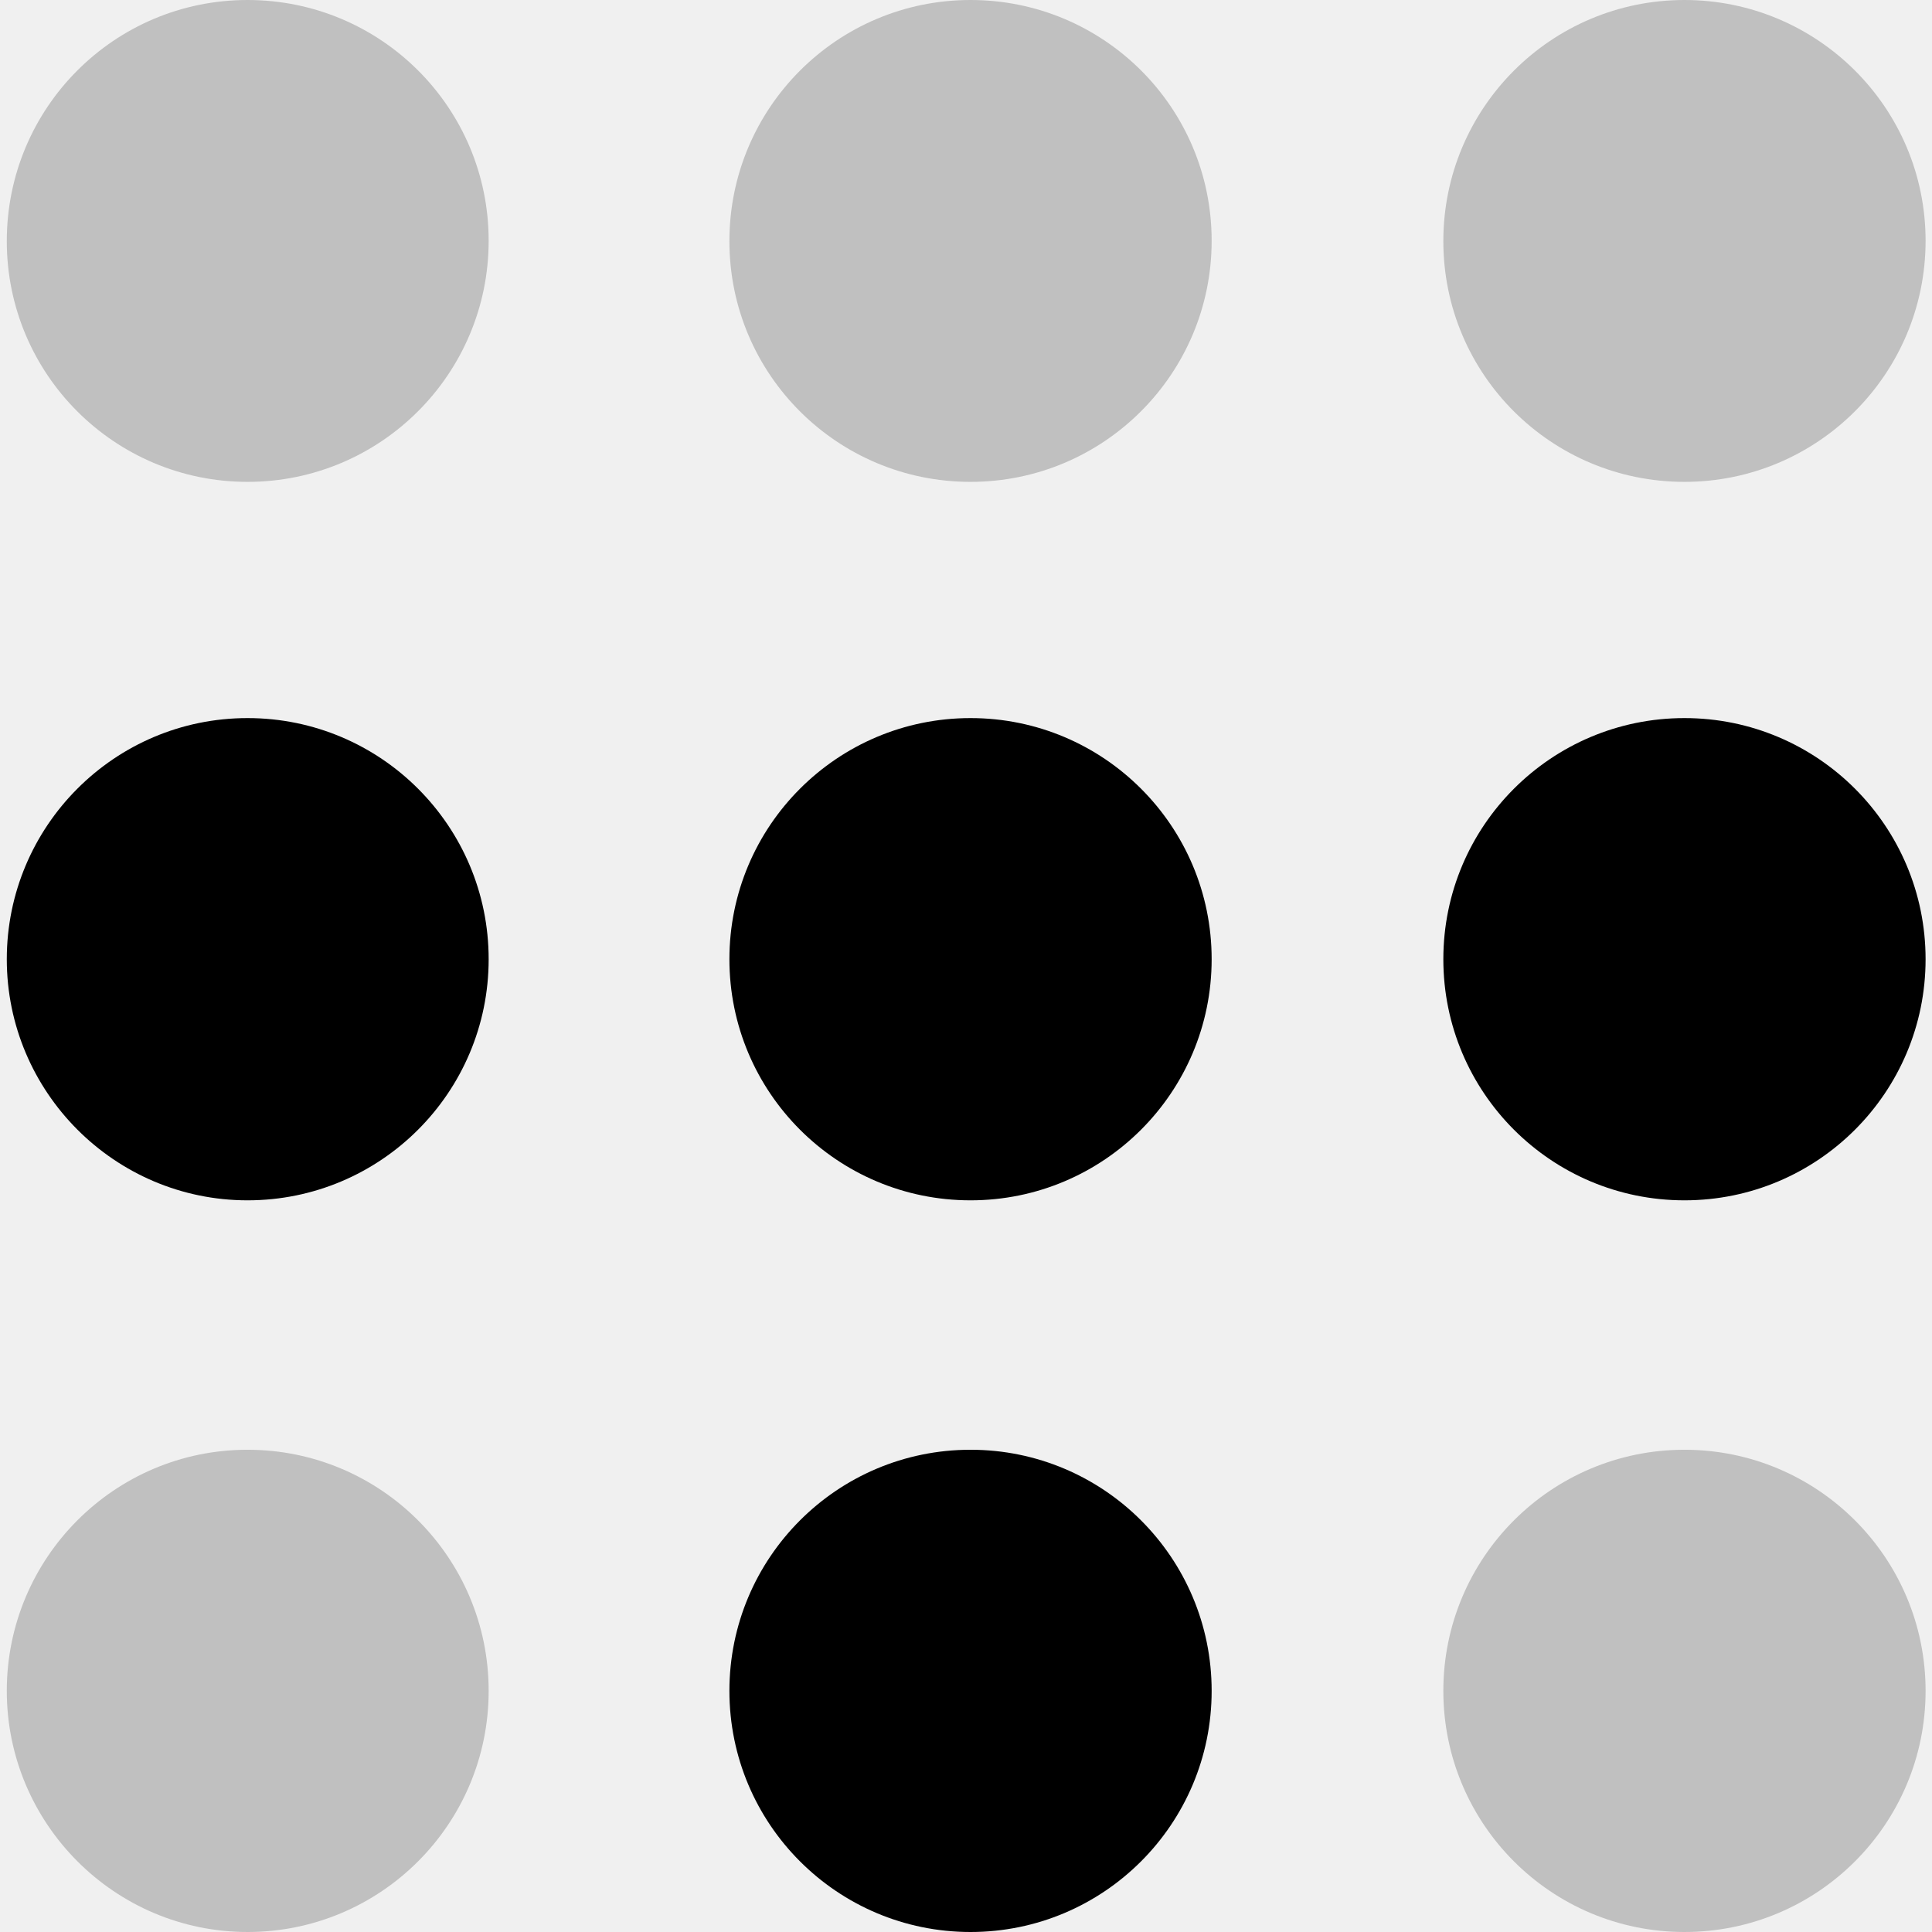
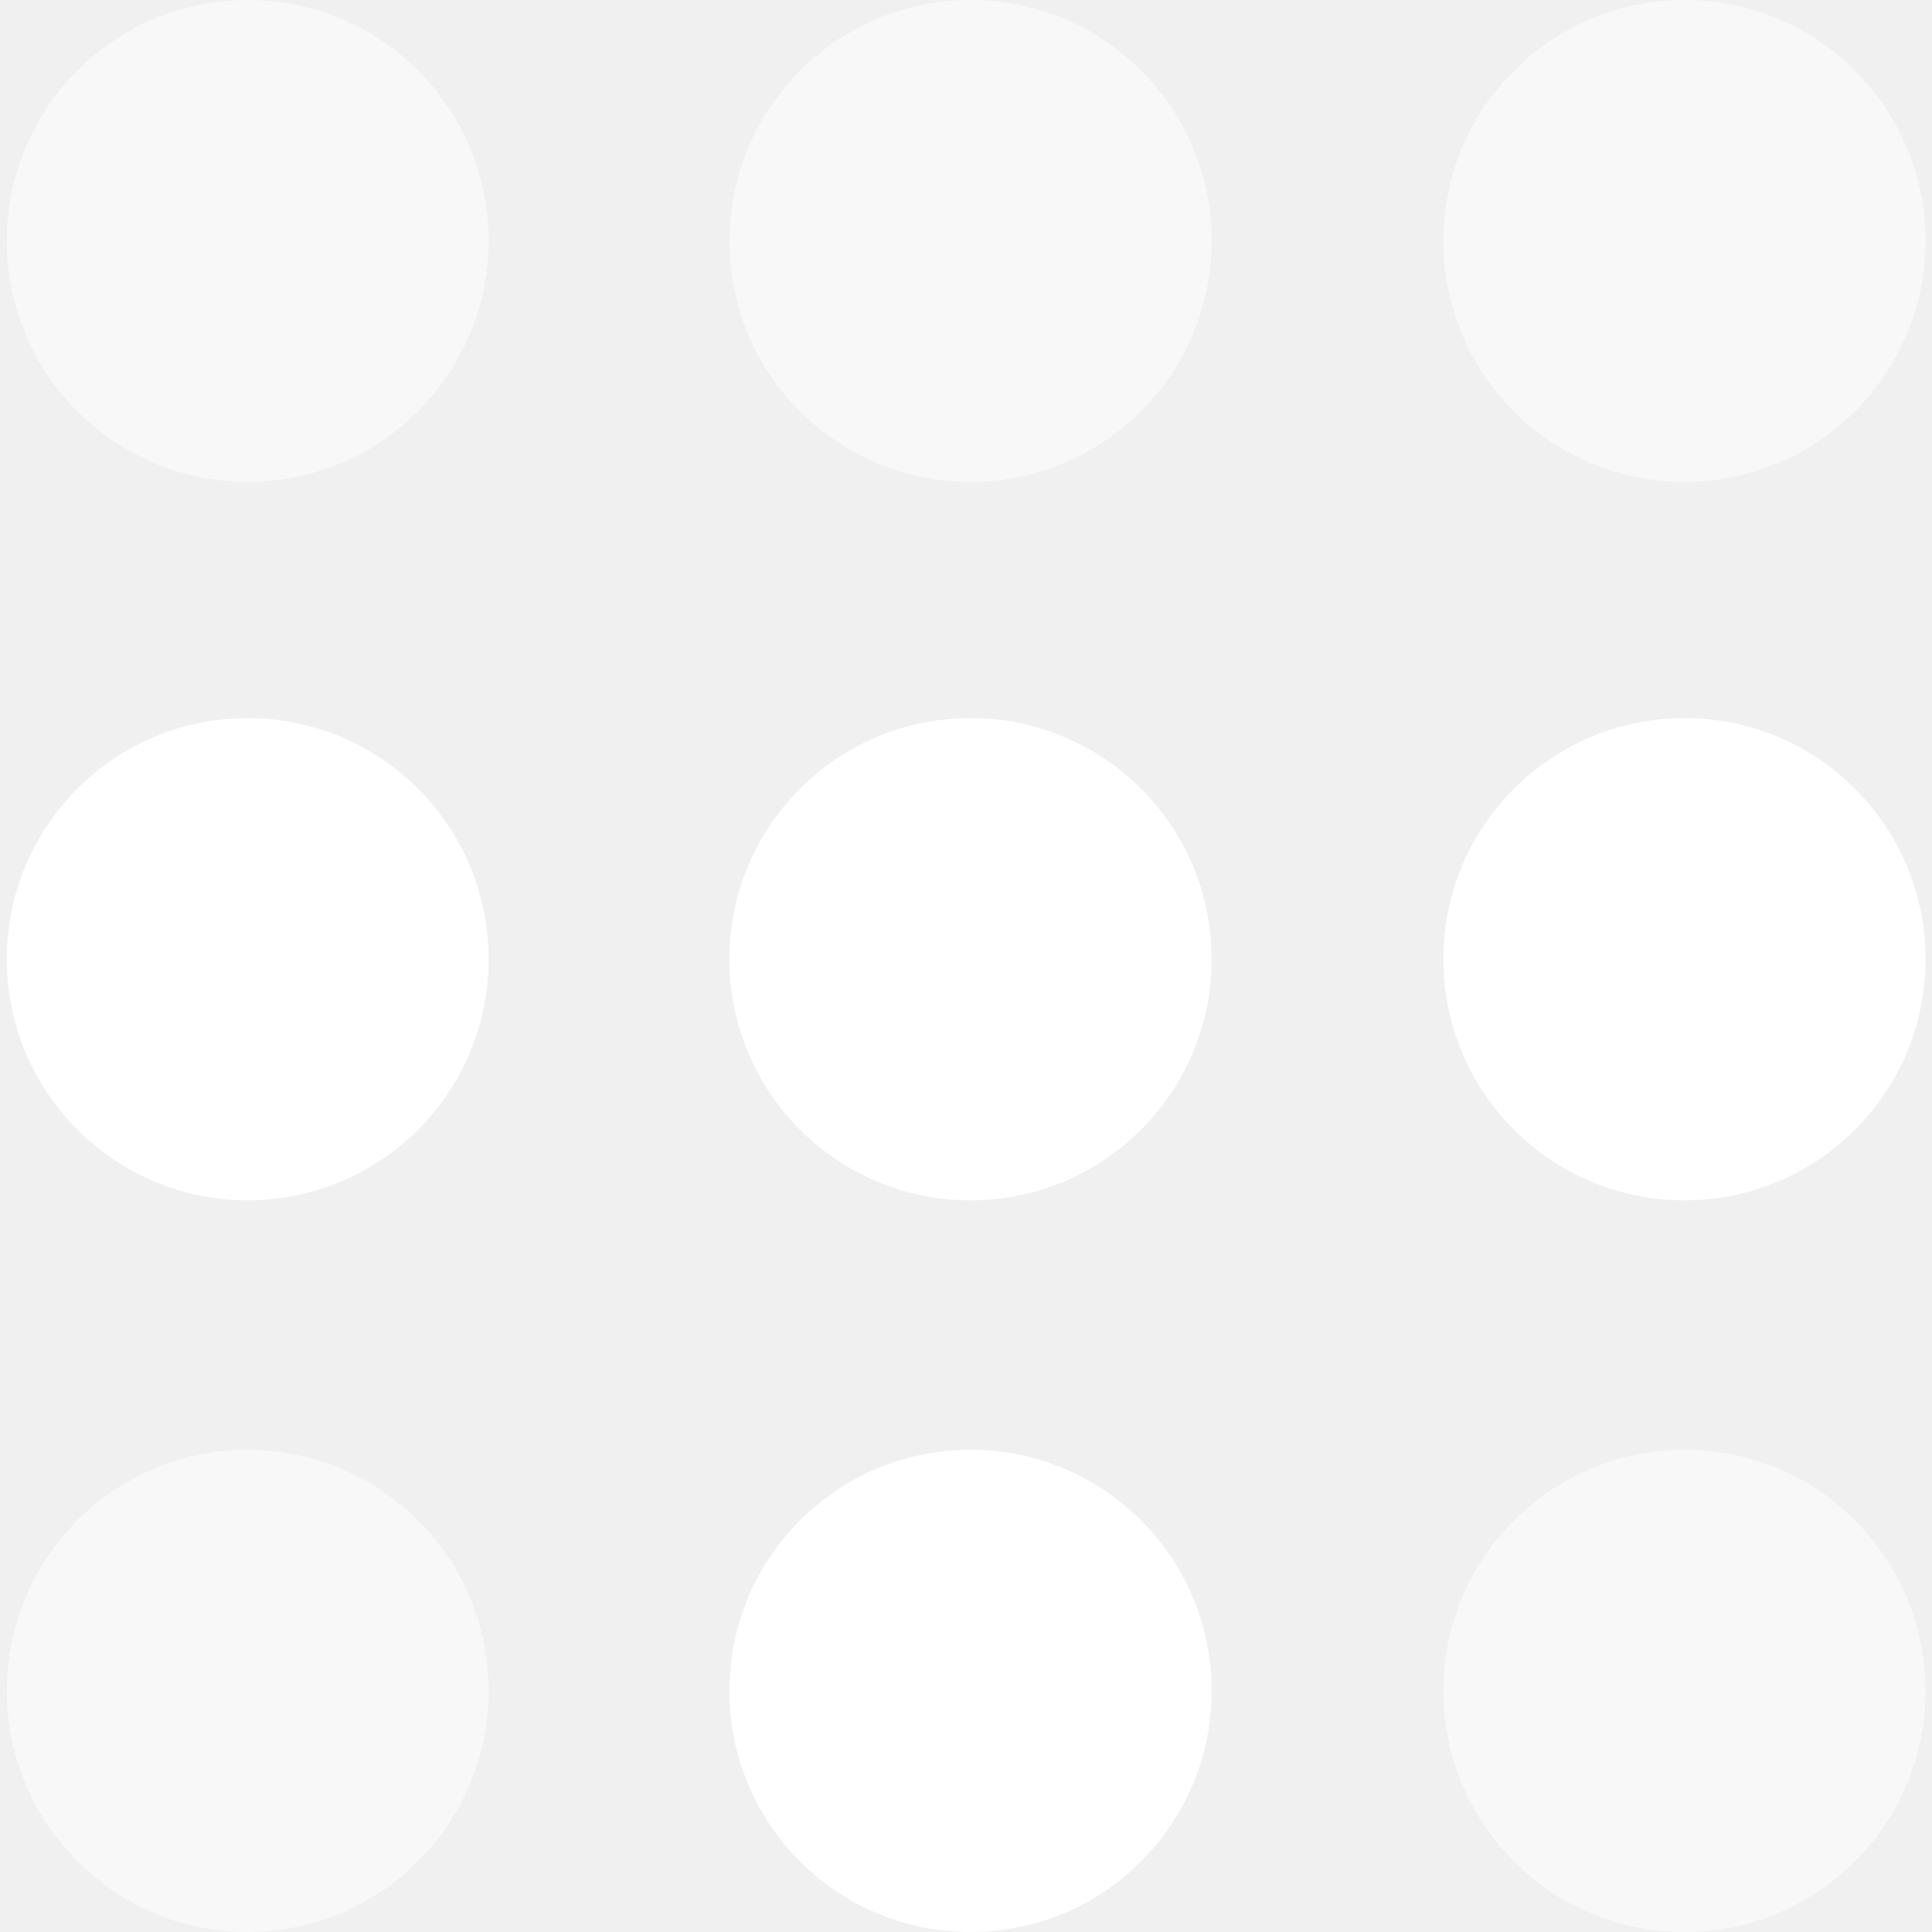
<svg xmlns="http://www.w3.org/2000/svg" xml:space="preserve" viewBox="0 0 512 512">
-   <path d="M65.6 318.1c35.3 0 63.9-28.6 63.9-63.9s-28.6-63.9-63.9-63.9S1.8 219 1.8 254.2s28.6 63.9 63.8 63.9m191.6 0c35.3 0 63.9-28.6 63.9-63.9s-28.6-63.9-63.9-63.9-63.9 28.6-63.9 63.9 28.6 63.9 63.9 63.9m0 193.9c35.3 0 63.9-28.6 63.9-63.9s-28.6-63.9-63.9-63.9-63.9 28.6-63.9 63.9 28.6 63.9 63.9 63.9m189.2-193.9c35.3 0 63.9-28.6 63.9-63.9s-28.6-63.9-63.9-63.9-63.9 28.6-63.9 63.9 28.6 63.9 63.9 63.9" />
-   <path d="M65.6 127.7c35.3 0 63.9-28.6 63.9-63.9S100.9 0 65.6 0 1.8 28.6 1.8 63.9s28.6 63.8 63.8 63.8m0 384.3c35.3 0 63.9-28.6 63.9-63.9s-28.6-63.9-63.9-63.9-63.8 28.7-63.8 63.9S30.4 512 65.6 512m191.6-384.3c35.3 0 63.9-28.6 63.9-63.9S292.5 0 257.2 0s-63.9 28.6-63.9 63.9 28.6 63.8 63.9 63.8m189.2 0c35.3 0 63.9-28.6 63.9-63.9S481.6 0 446.4 0c-35.3 0-63.9 28.6-63.9 63.9s28.6 63.8 63.9 63.8m0 384.3c35.3 0 63.9-28.6 63.9-63.9s-28.6-63.9-63.9-63.9-63.9 28.6-63.9 63.9 28.6 63.9 63.9 63.9" style="opacity:.2" />
+   <path d="M65.6 318.1c35.3 0 63.9-28.6 63.9-63.9s-28.6-63.9-63.9-63.9S1.8 219 1.8 254.2s28.6 63.9 63.8 63.9m191.6 0c35.3 0 63.9-28.6 63.9-63.9s-28.6-63.9-63.9-63.9-63.9 28.6-63.9 63.9 28.6 63.9 63.9 63.9m0 193.9c35.3 0 63.9-28.6 63.9-63.9s-28.6-63.9-63.9-63.9-63.9 28.6-63.9 63.9 28.6 63.9 63.9 63.9m189.2-193.9c35.3 0 63.9-28.6 63.9-63.9s-28.6-63.9-63.9-63.9-63.9 28.6-63.9 63.9 28.6 63.9 63.9 63.9" style="fill:#fff" />
+   <path d="M65.6 127.7c35.3 0 63.9-28.6 63.9-63.9S100.9 0 65.6 0 1.8 28.6 1.8 63.9s28.6 63.8 63.8 63.8m0 384.3c35.3 0 63.9-28.6 63.9-63.9s-28.6-63.9-63.9-63.9-63.8 28.7-63.8 63.9S30.4 512 65.6 512m191.6-384.3c35.3 0 63.9-28.6 63.9-63.9S292.5 0 257.2 0s-63.9 28.6-63.9 63.9 28.6 63.8 63.9 63.8m189.2 0c35.3 0 63.9-28.6 63.9-63.9S481.6 0 446.4 0c-35.3 0-63.9 28.6-63.9 63.9s28.6 63.8 63.9 63.8m0 384.3c35.3 0 63.9-28.6 63.9-63.9s-28.6-63.9-63.9-63.9-63.9 28.6-63.9 63.9 28.6 63.9 63.9 63.9" style="opacity:.5;fill:#fff" />
</svg>
